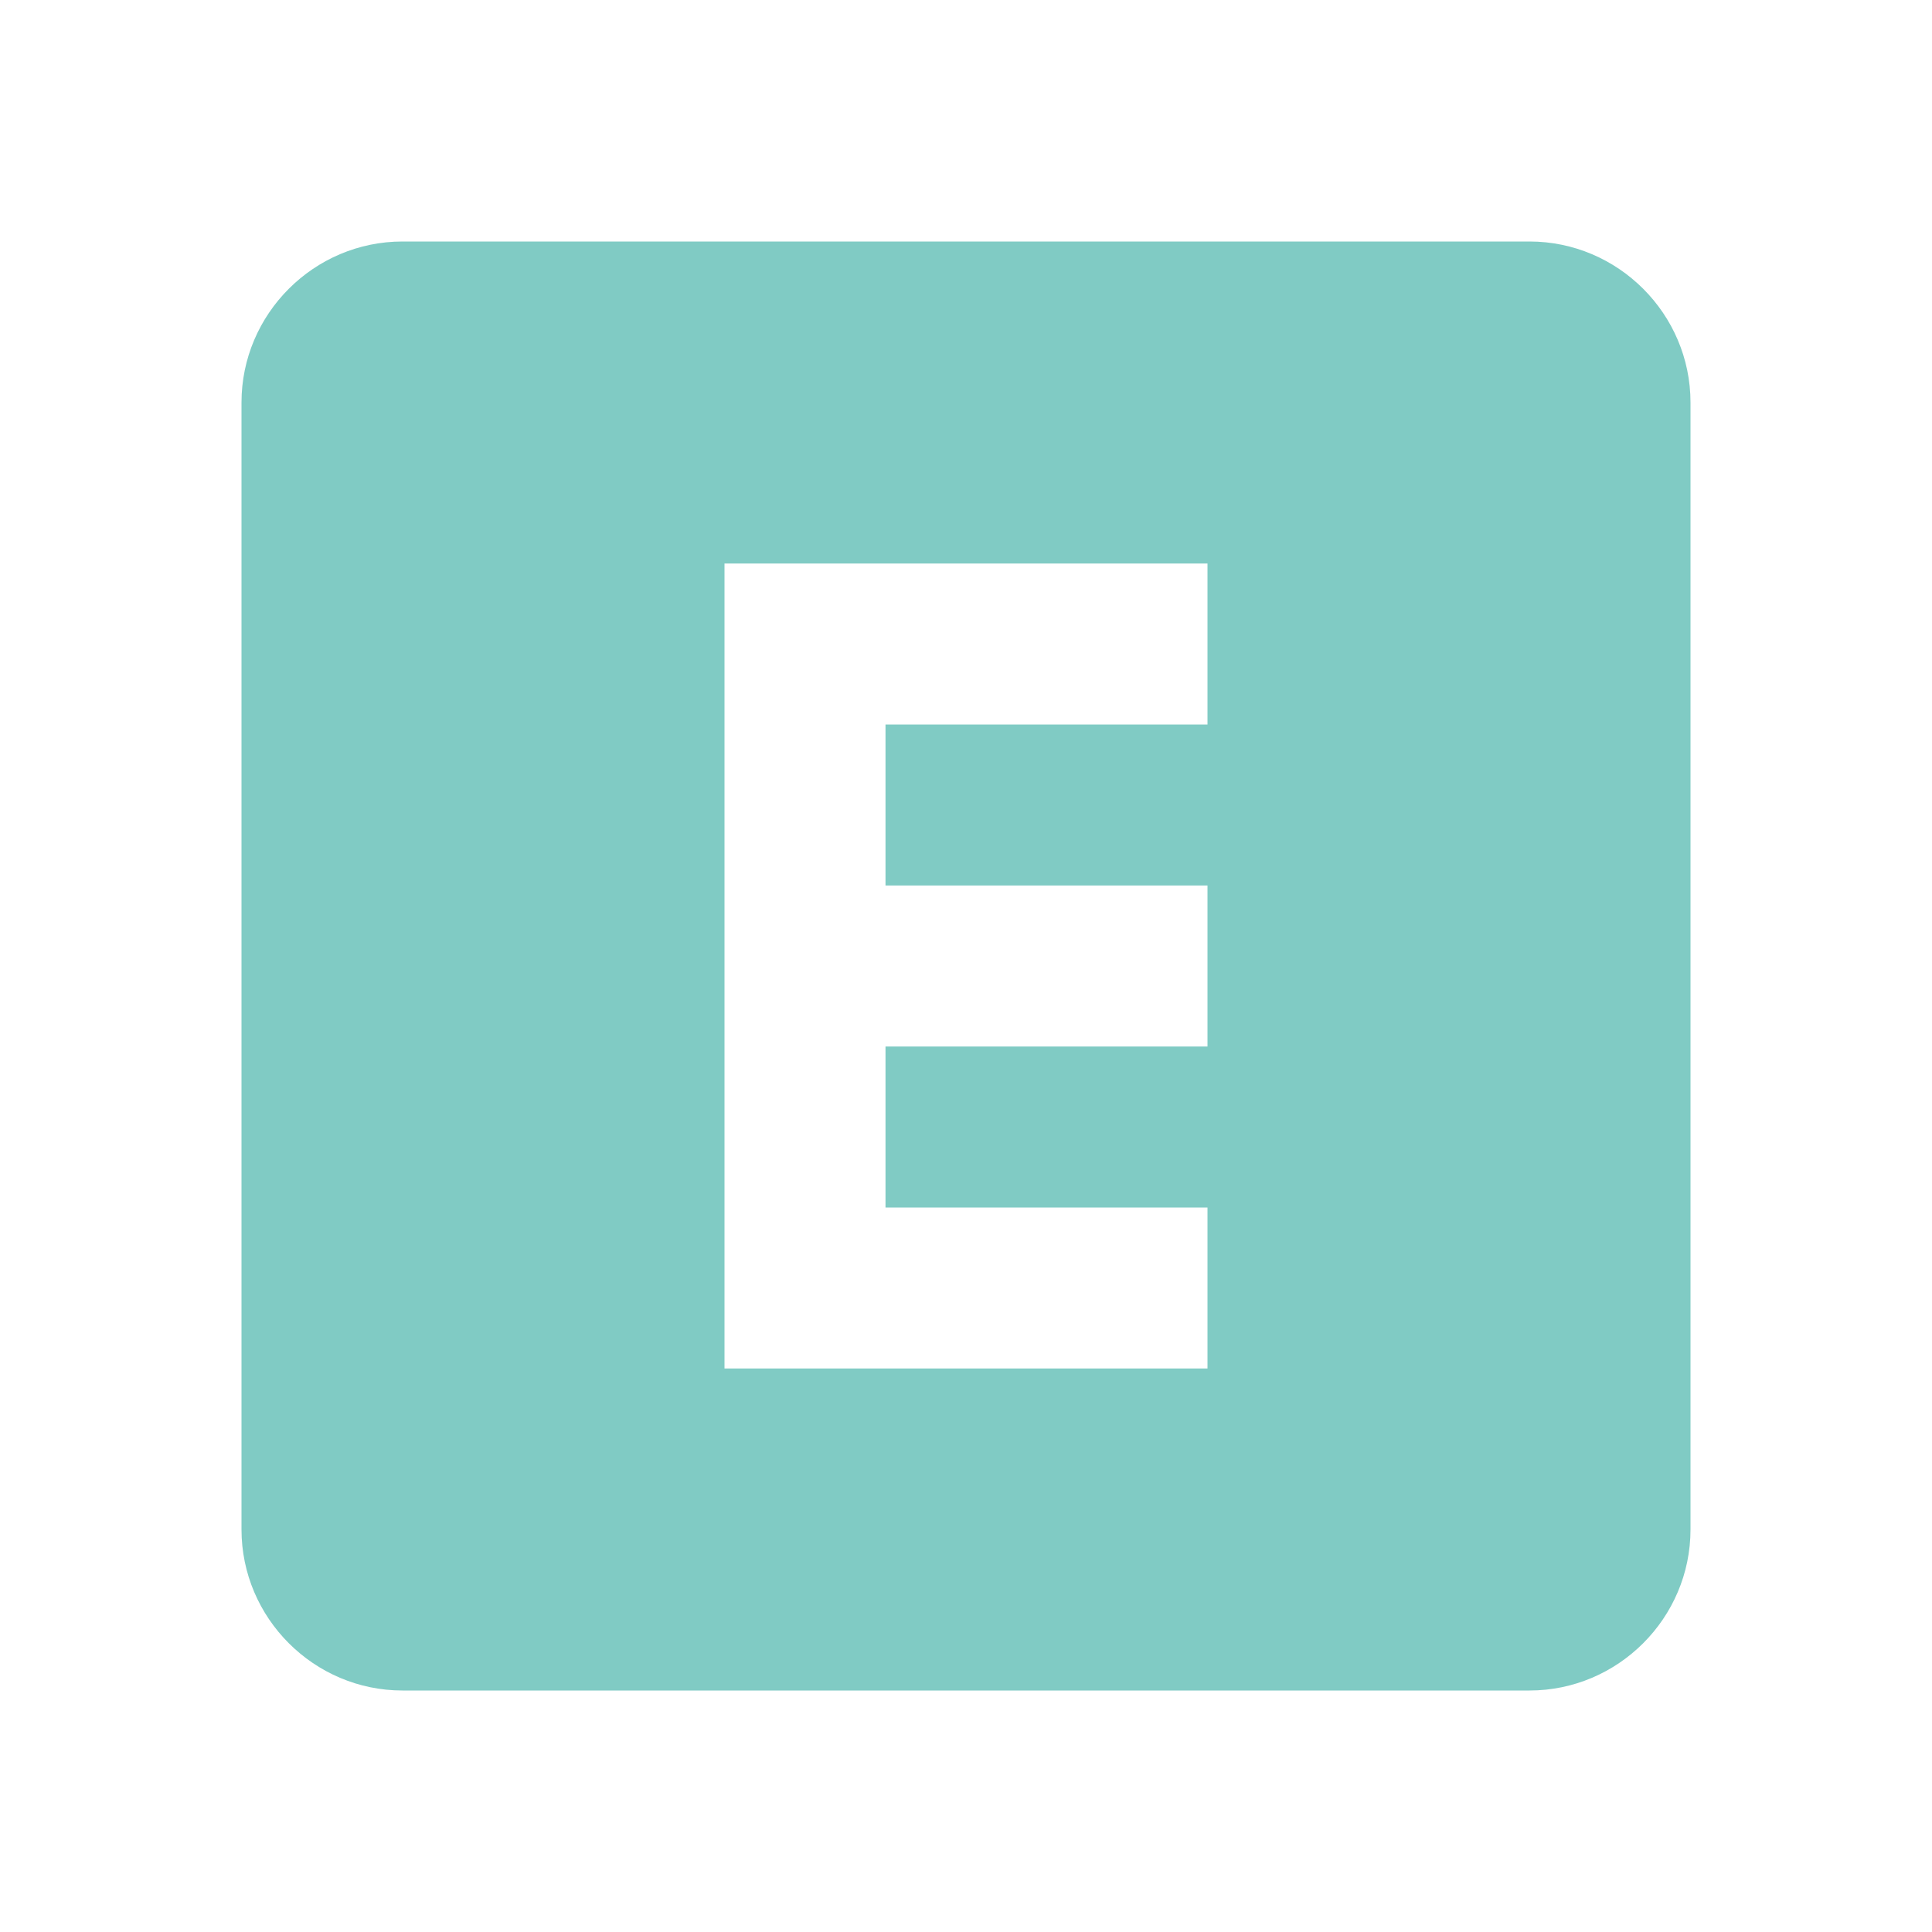
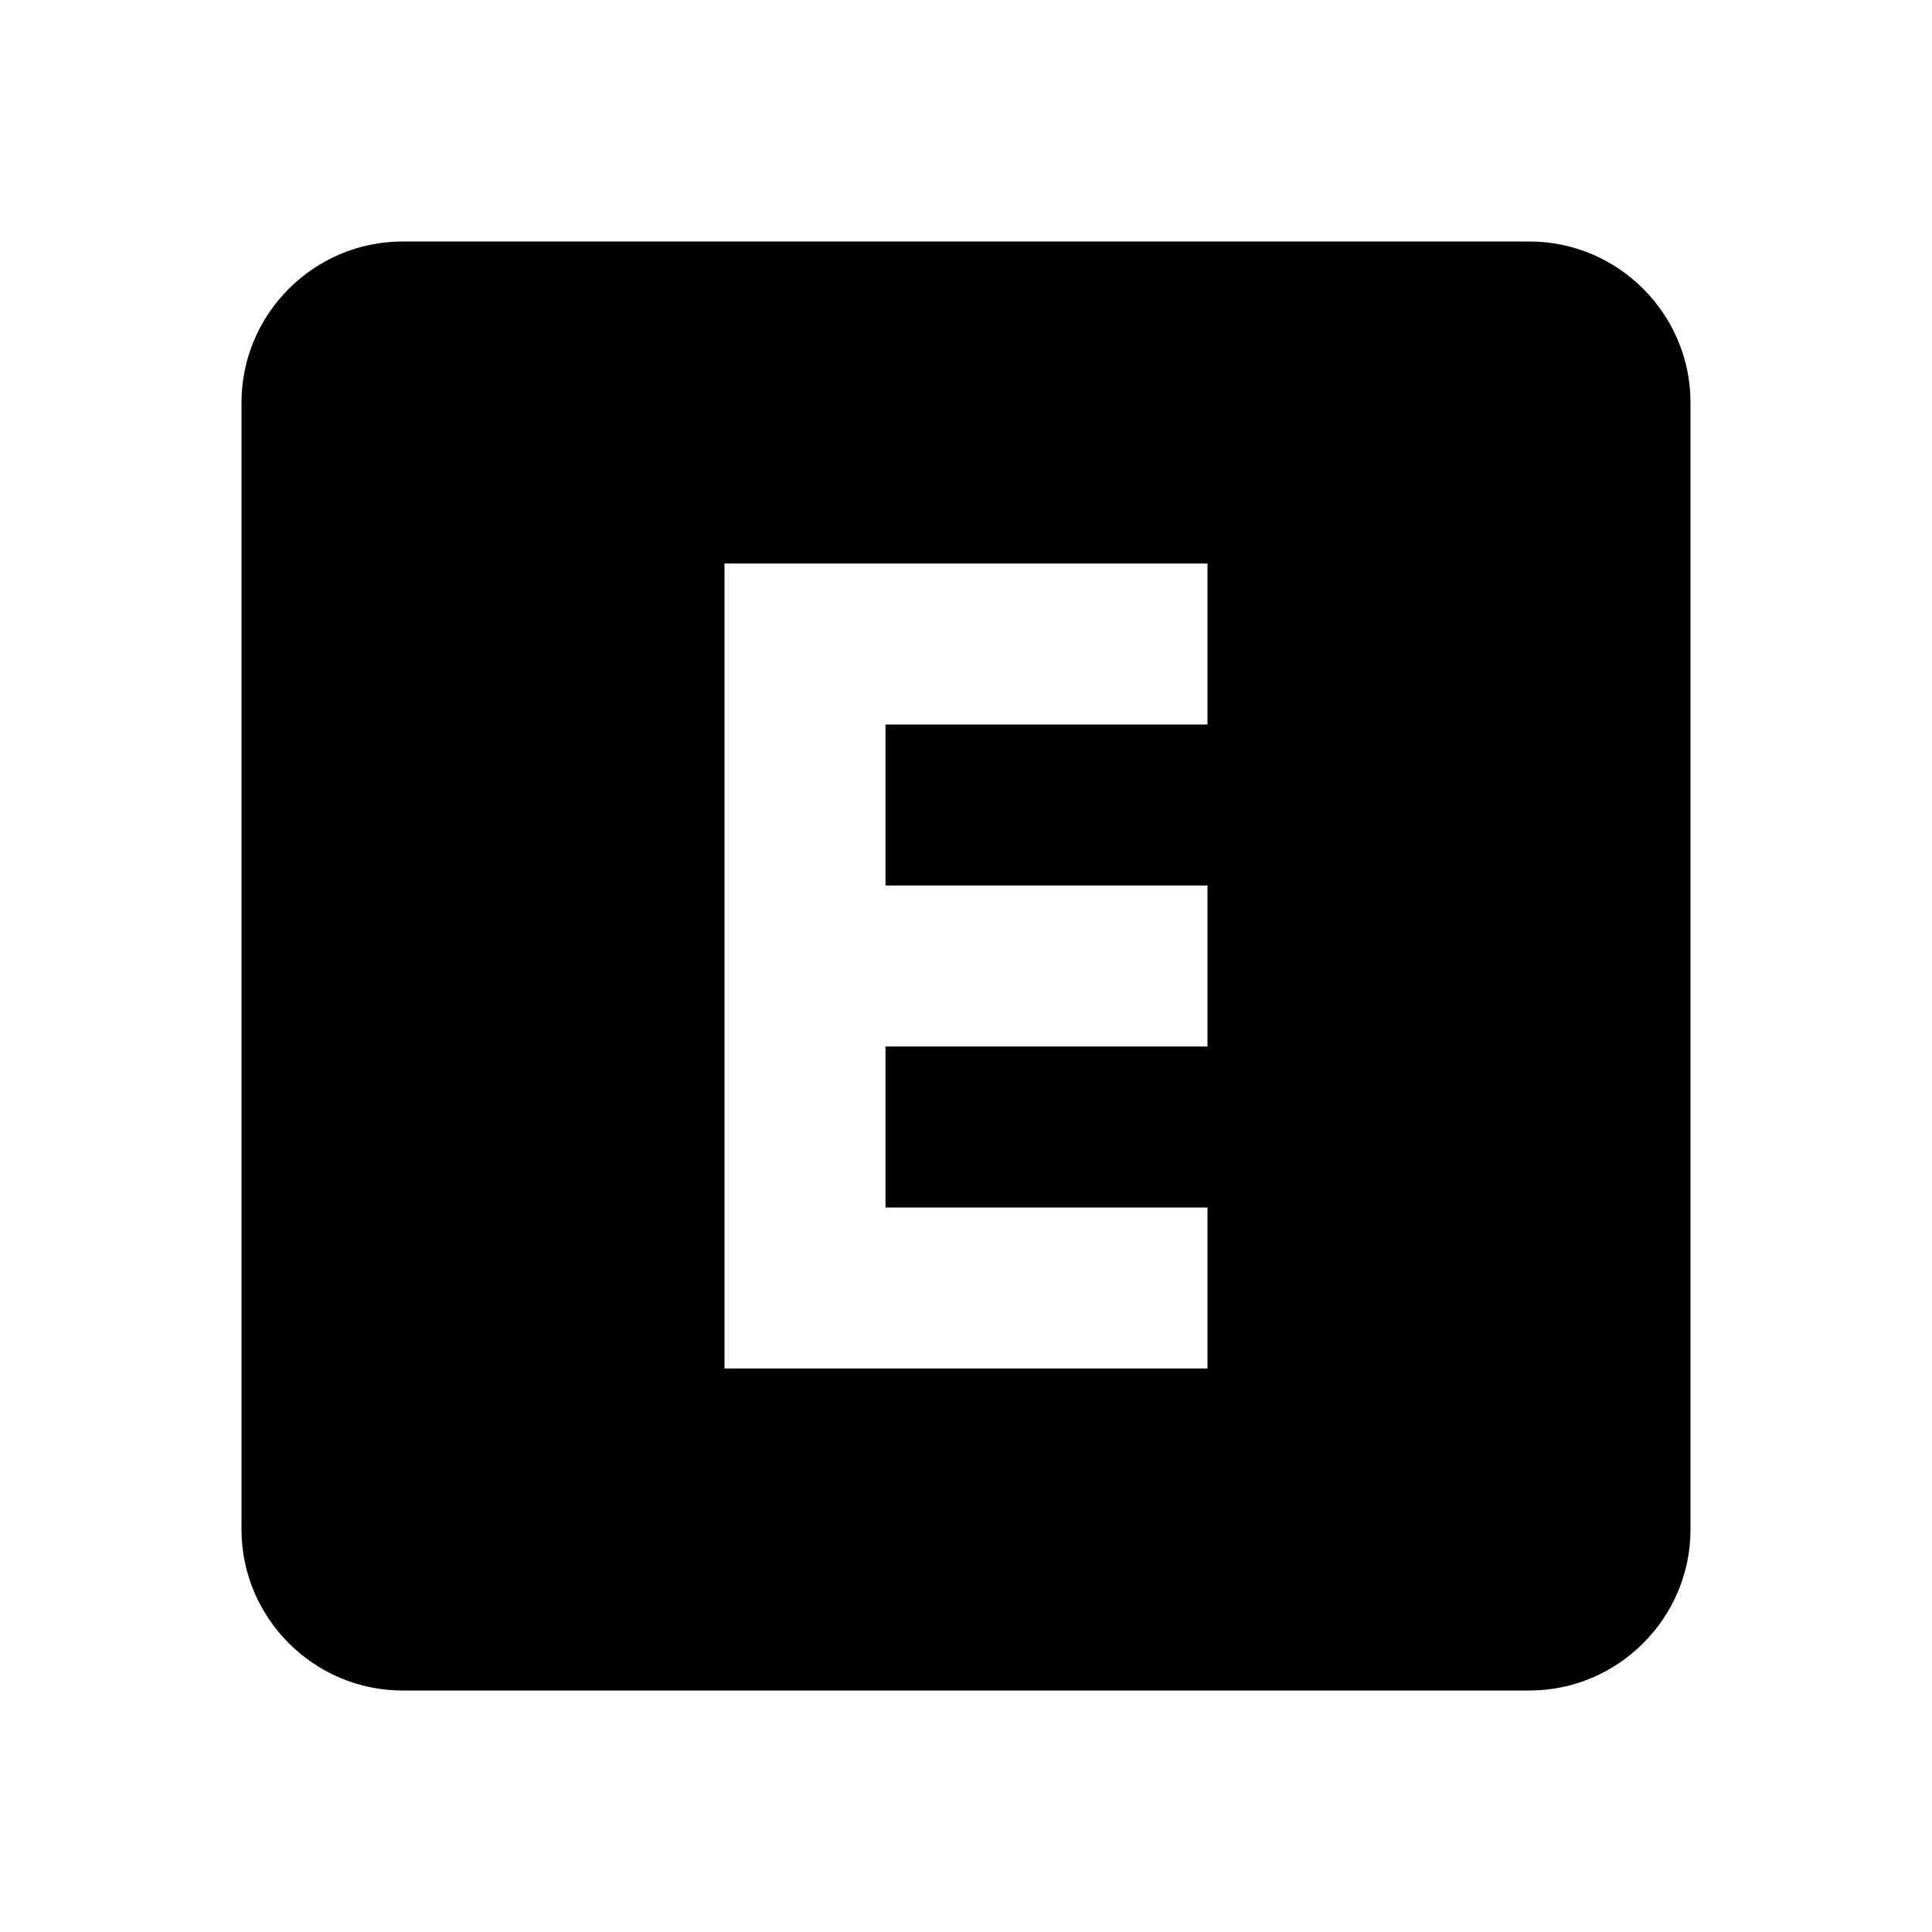
- <svg xmlns="http://www.w3.org/2000/svg" viewBox="0 0 24 24" fill="hsl(174, 42%, 65%)">
+ <svg xmlns="http://www.w3.org/2000/svg" viewBox="0 0 24 24" fill="#000">
  <path d="M19 3H5c-1.1 0-2 .9-2 2v14c0 1.1.9 2 2 2h14c1.1 0 2-.9 2-2V5c0-1.1-.9-2-2-2zm-4 6h-4v2h4v2h-4v2h4v2H9V7h6v2z" />
</svg>
